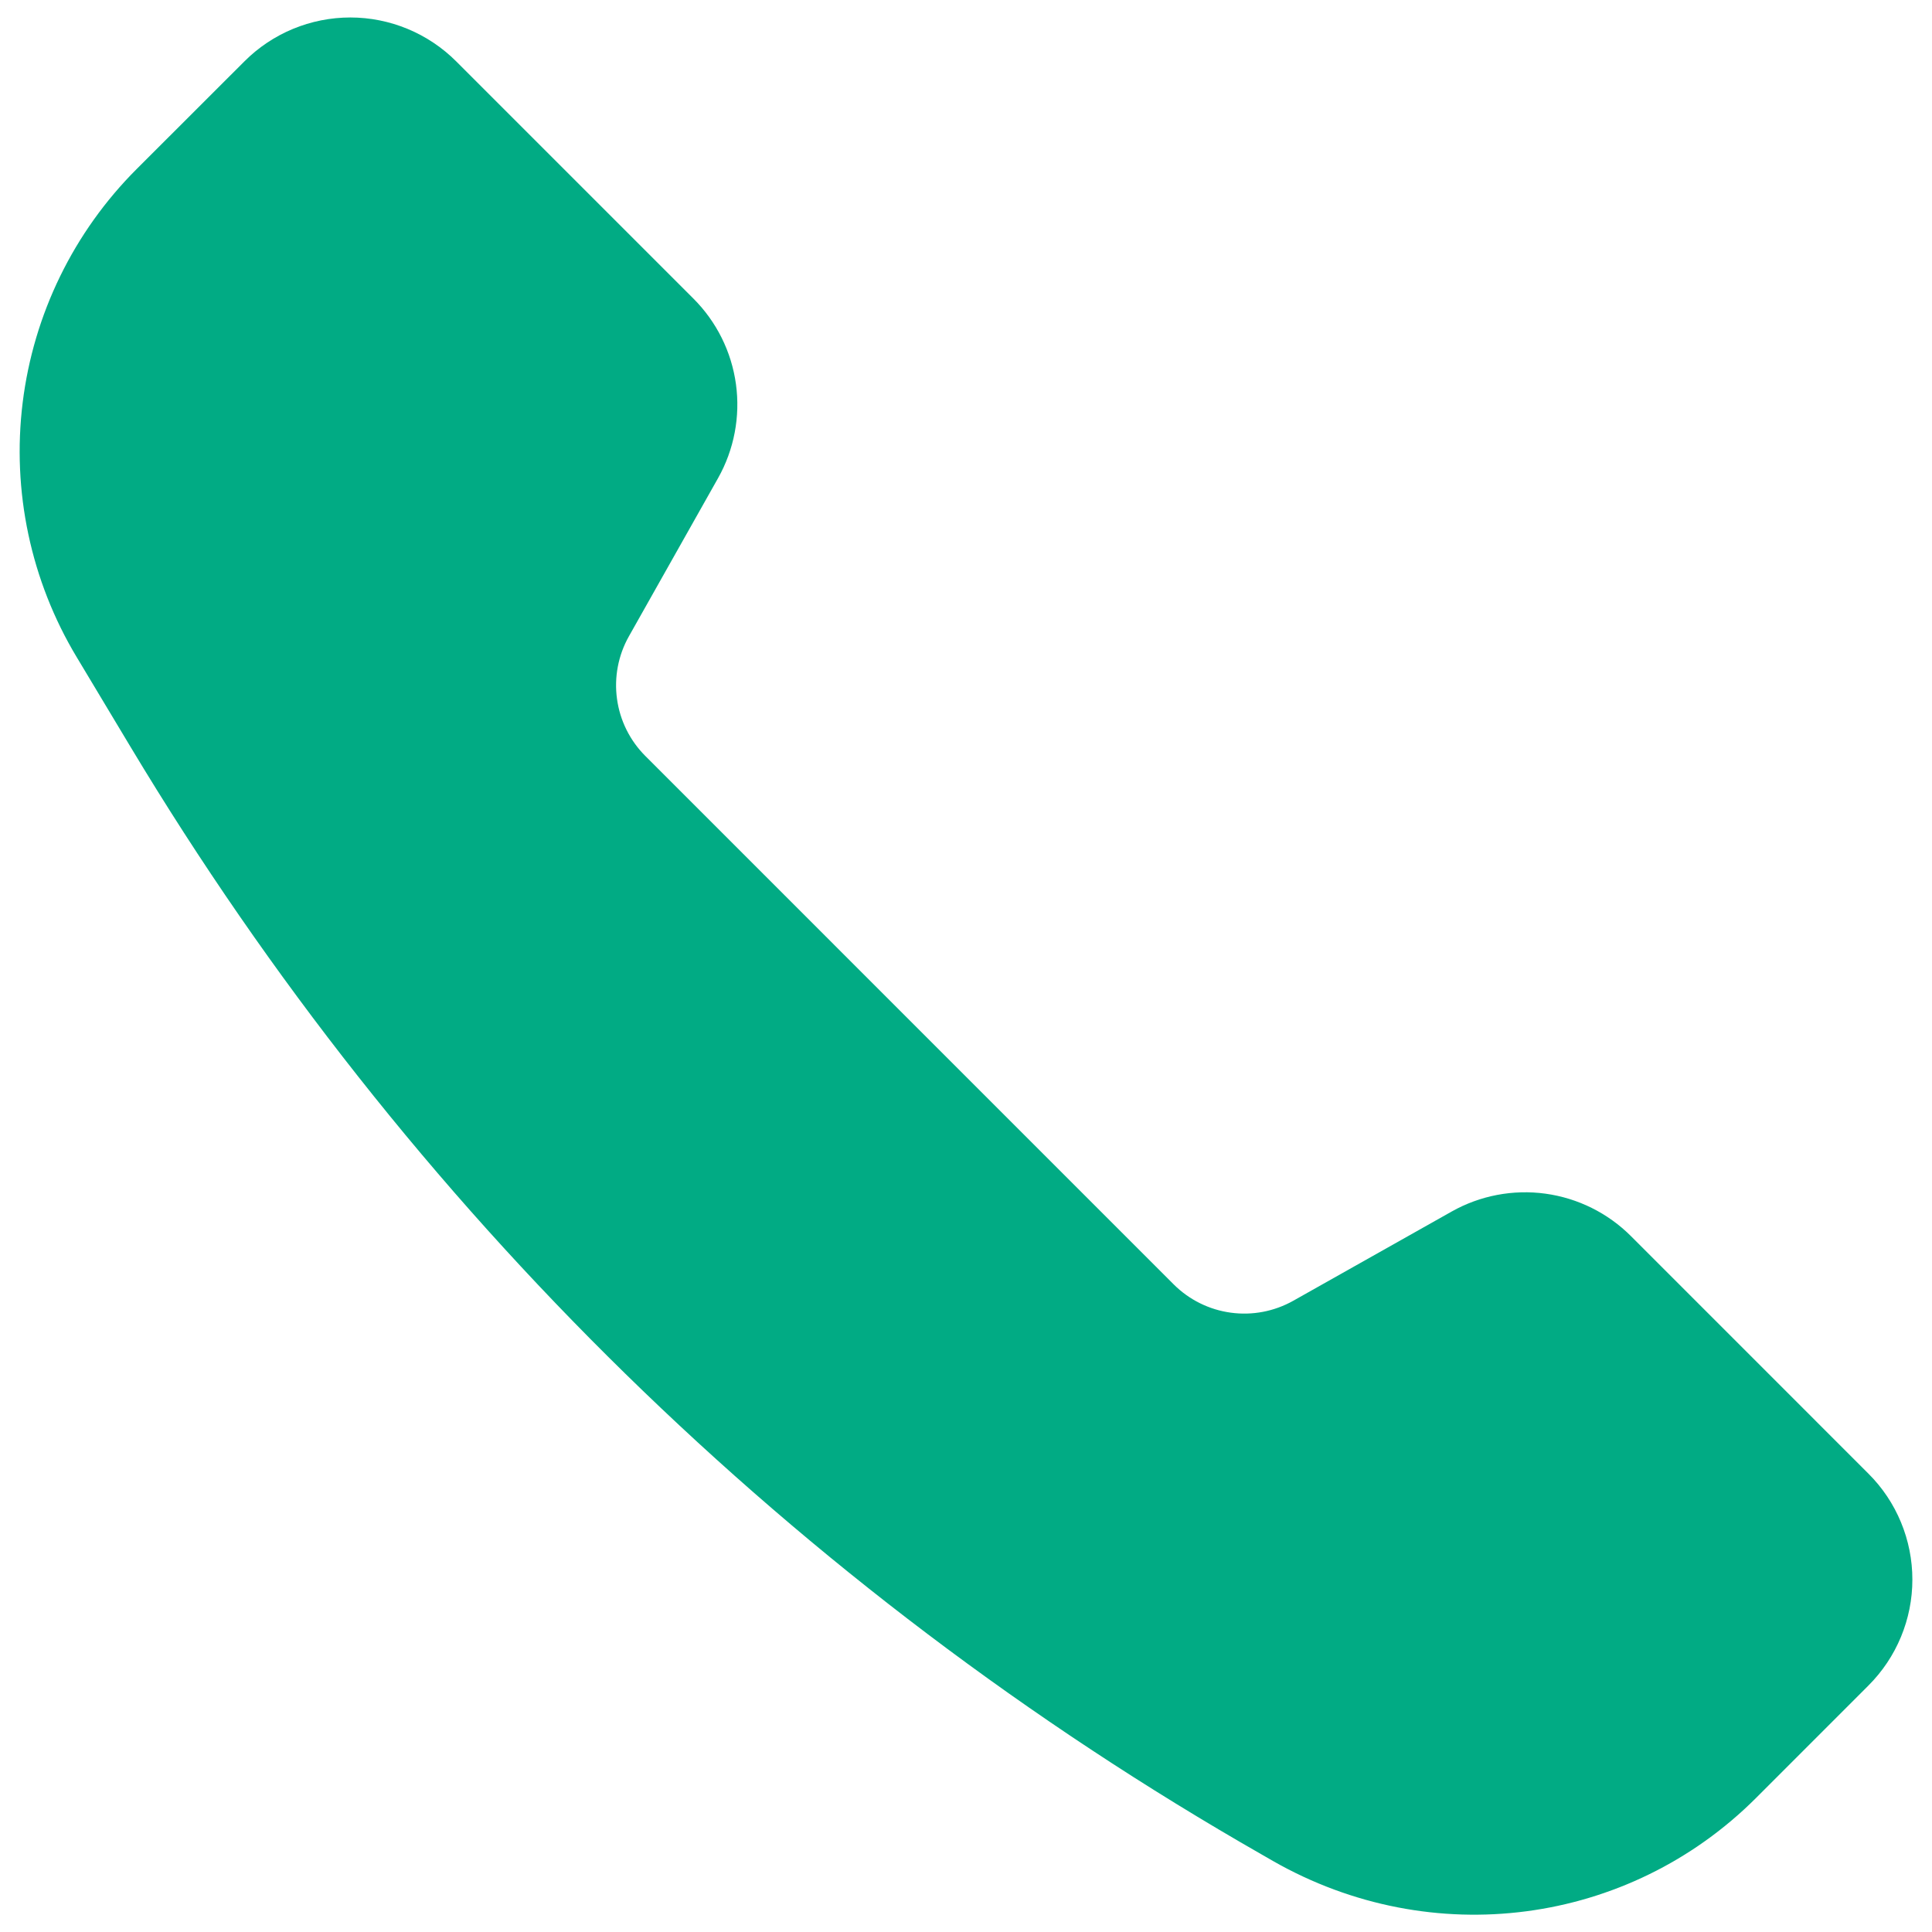
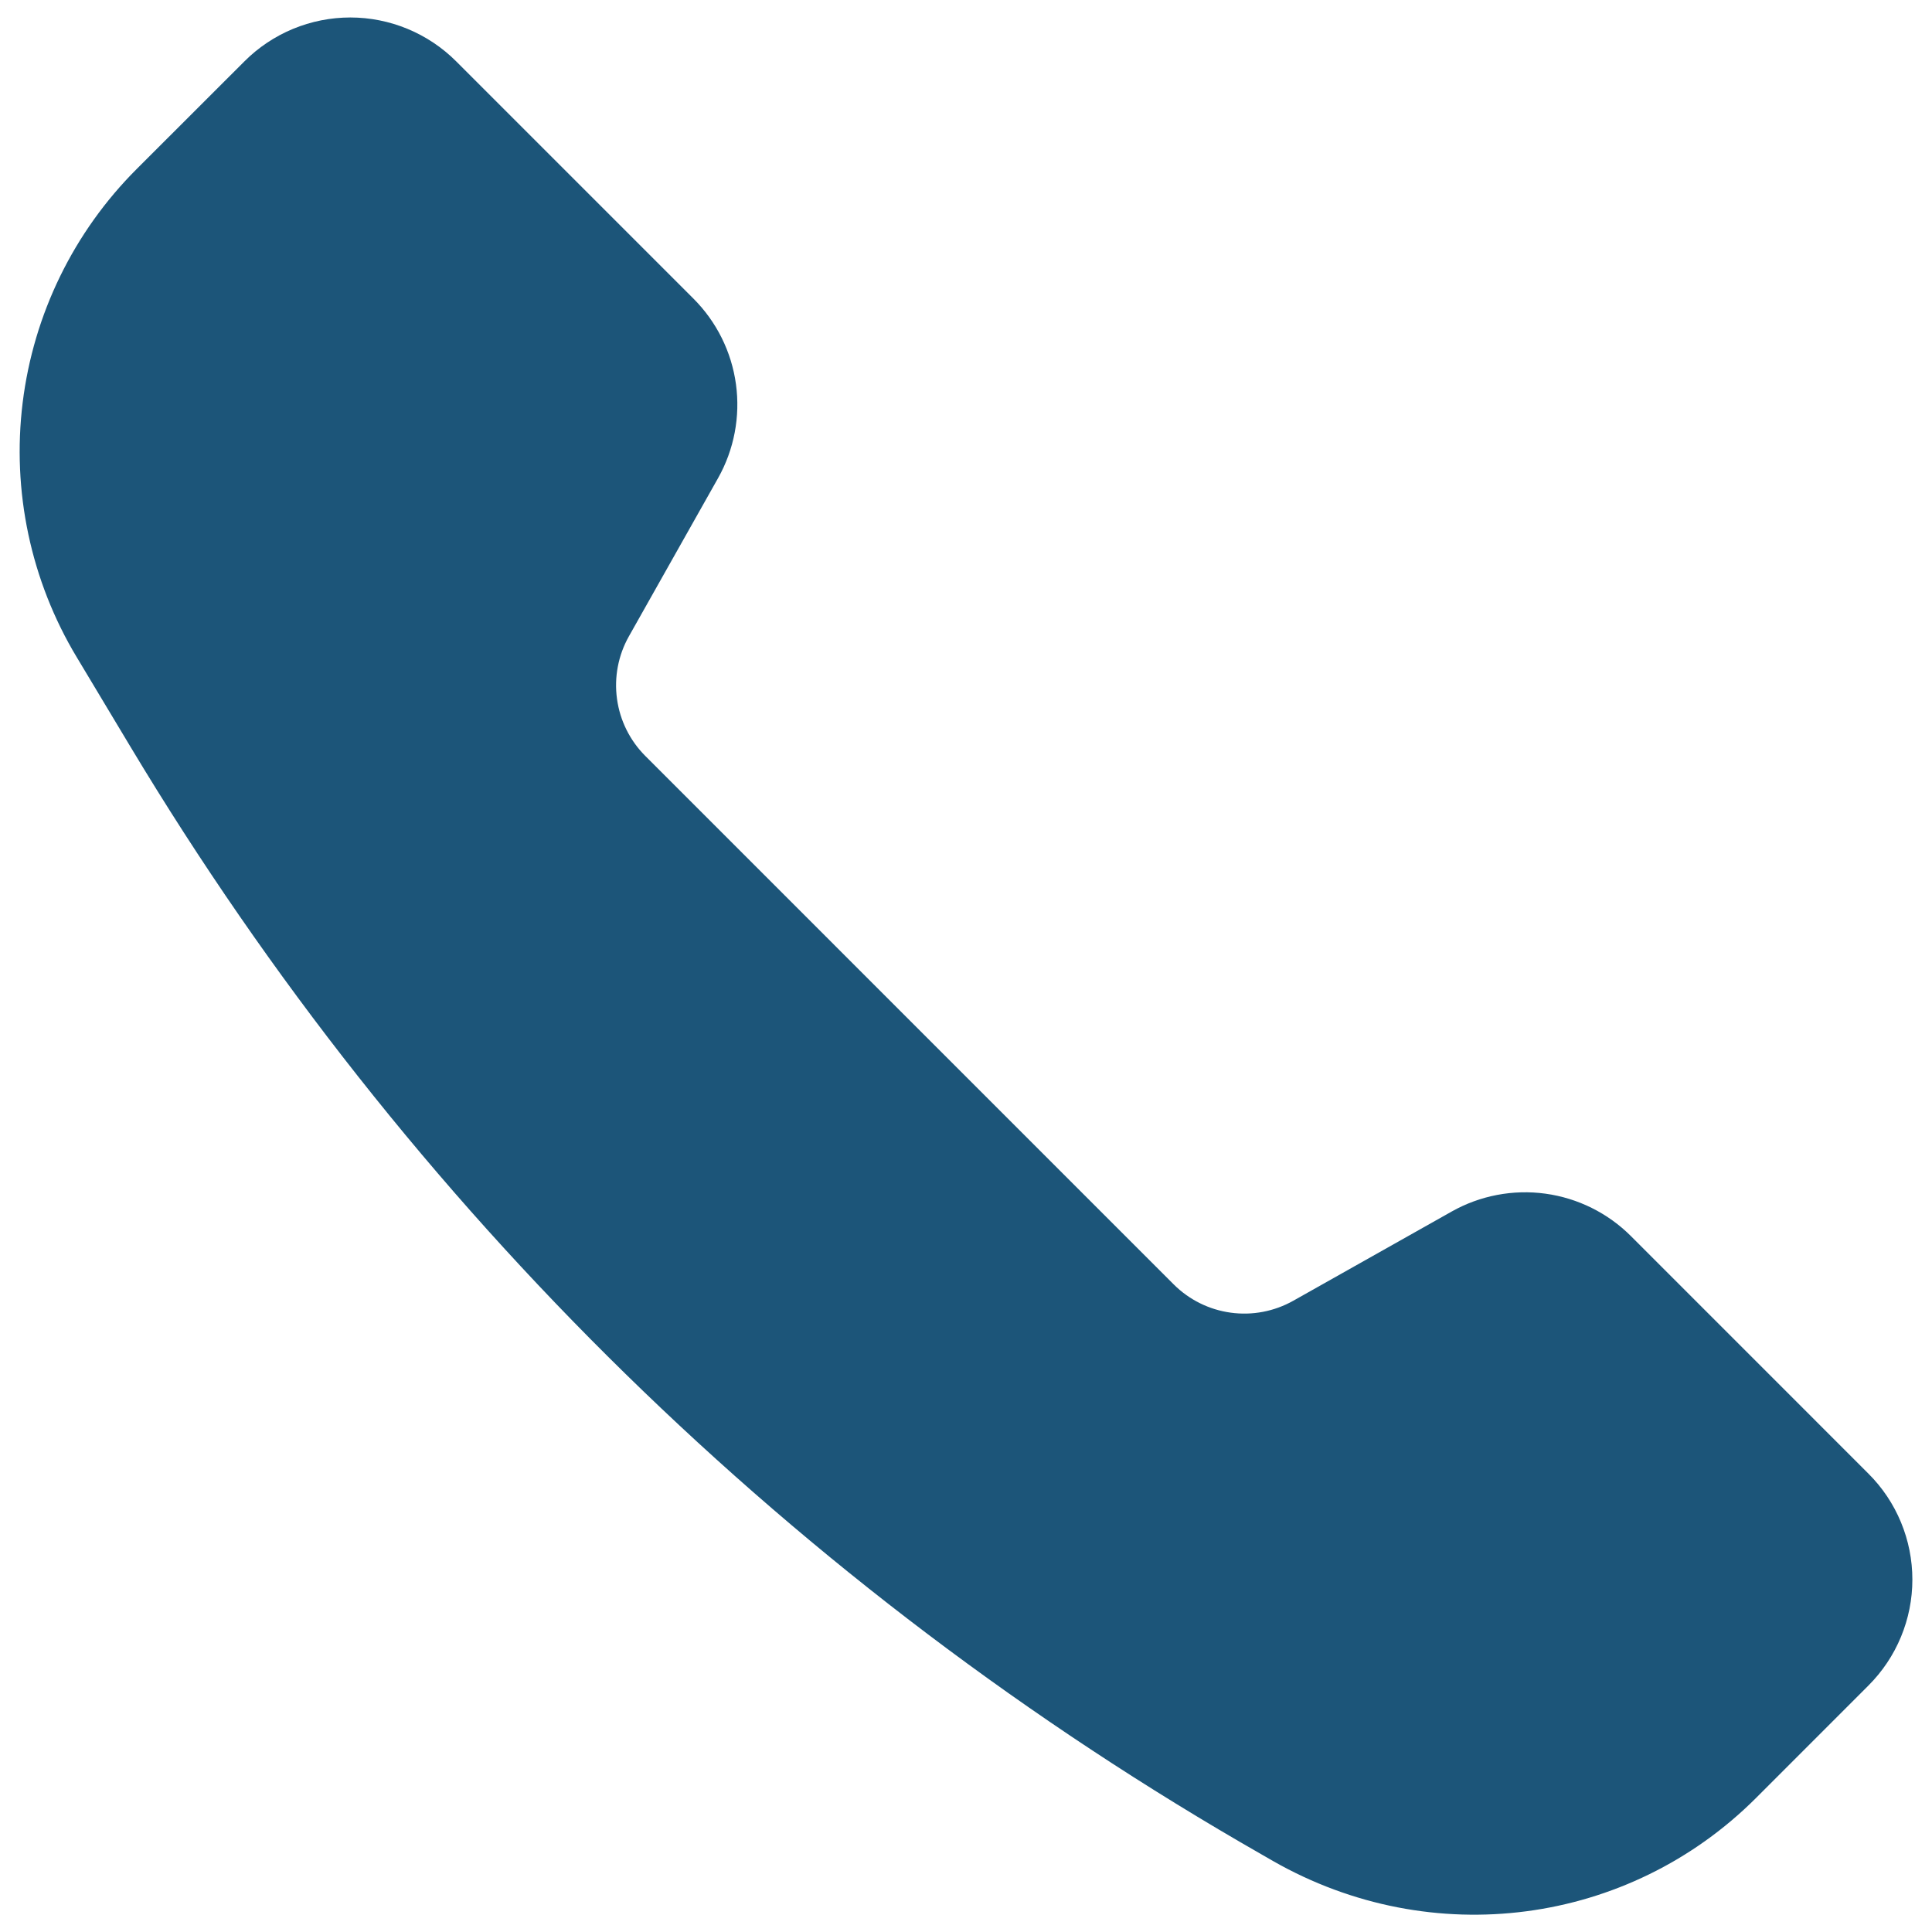
- <svg xmlns="http://www.w3.org/2000/svg" width="44" height="44" viewBox="0 0 44 44" fill="none">
-   <path d="M33.059 27.593L29.453 29.624C29.021 29.867 28.52 29.963 28.029 29.895C27.537 29.828 27.08 29.601 26.729 29.25L14.697 17.217C14.346 16.866 14.119 16.41 14.052 15.918C13.984 15.426 14.079 14.925 14.322 14.493L16.354 10.888C16.719 10.239 16.862 9.488 16.761 8.75C16.66 8.012 16.32 7.328 15.793 6.801L10.39 1.398C10.073 1.081 9.697 0.83 9.283 0.658C8.869 0.487 8.426 0.398 7.978 0.398C7.53 0.398 7.086 0.487 6.672 0.658C6.258 0.83 5.882 1.081 5.566 1.398L3.112 3.85C1.677 5.284 0.764 7.157 0.516 9.171C0.268 11.185 0.701 13.224 1.745 14.963L2.976 17.015C9.263 27.493 18.136 36.179 28.745 42.241L28.988 42.381C32.612 44.451 37.09 43.848 39.992 40.948L42.553 38.386C42.87 38.069 43.122 37.693 43.293 37.279C43.465 36.865 43.553 36.422 43.553 35.974C43.553 35.526 43.465 35.082 43.293 34.668C43.122 34.254 42.87 33.878 42.553 33.562L37.147 28.155C36.62 27.627 35.936 27.287 35.197 27.185C34.459 27.084 33.708 27.227 33.059 27.593Z" fill="#01AB84" />
+ <svg xmlns="http://www.w3.org/2000/svg" width="44" height="44" viewBox="0 0 44 44" fill="none" color="#1C5579">
+   <path d="M33.059 27.593L29.453 29.624C29.021 29.867 28.52 29.963 28.029 29.895C27.537 29.828 27.08 29.601 26.729 29.25L14.697 17.217C14.346 16.866 14.119 16.41 14.052 15.918C13.984 15.426 14.079 14.925 14.322 14.493L16.354 10.888C16.719 10.239 16.862 9.488 16.761 8.75C16.66 8.012 16.32 7.328 15.793 6.801L10.39 1.398C10.073 1.081 9.697 0.83 9.283 0.658C8.869 0.487 8.426 0.398 7.978 0.398C7.53 0.398 7.086 0.487 6.672 0.658C6.258 0.83 5.882 1.081 5.566 1.398L3.112 3.85C1.677 5.284 0.764 7.157 0.516 9.171C0.268 11.185 0.701 13.224 1.745 14.963L2.976 17.015C9.263 27.493 18.136 36.179 28.745 42.241L28.988 42.381C32.612 44.451 37.09 43.848 39.992 40.948L42.553 38.386C42.87 38.069 43.122 37.693 43.293 37.279C43.465 36.865 43.553 36.422 43.553 35.974C43.553 35.526 43.465 35.082 43.293 34.668C43.122 34.254 42.87 33.878 42.553 33.562L37.147 28.155C36.62 27.627 35.936 27.287 35.197 27.185C34.459 27.084 33.708 27.227 33.059 27.593Z" fill="currentColor" />
</svg>
